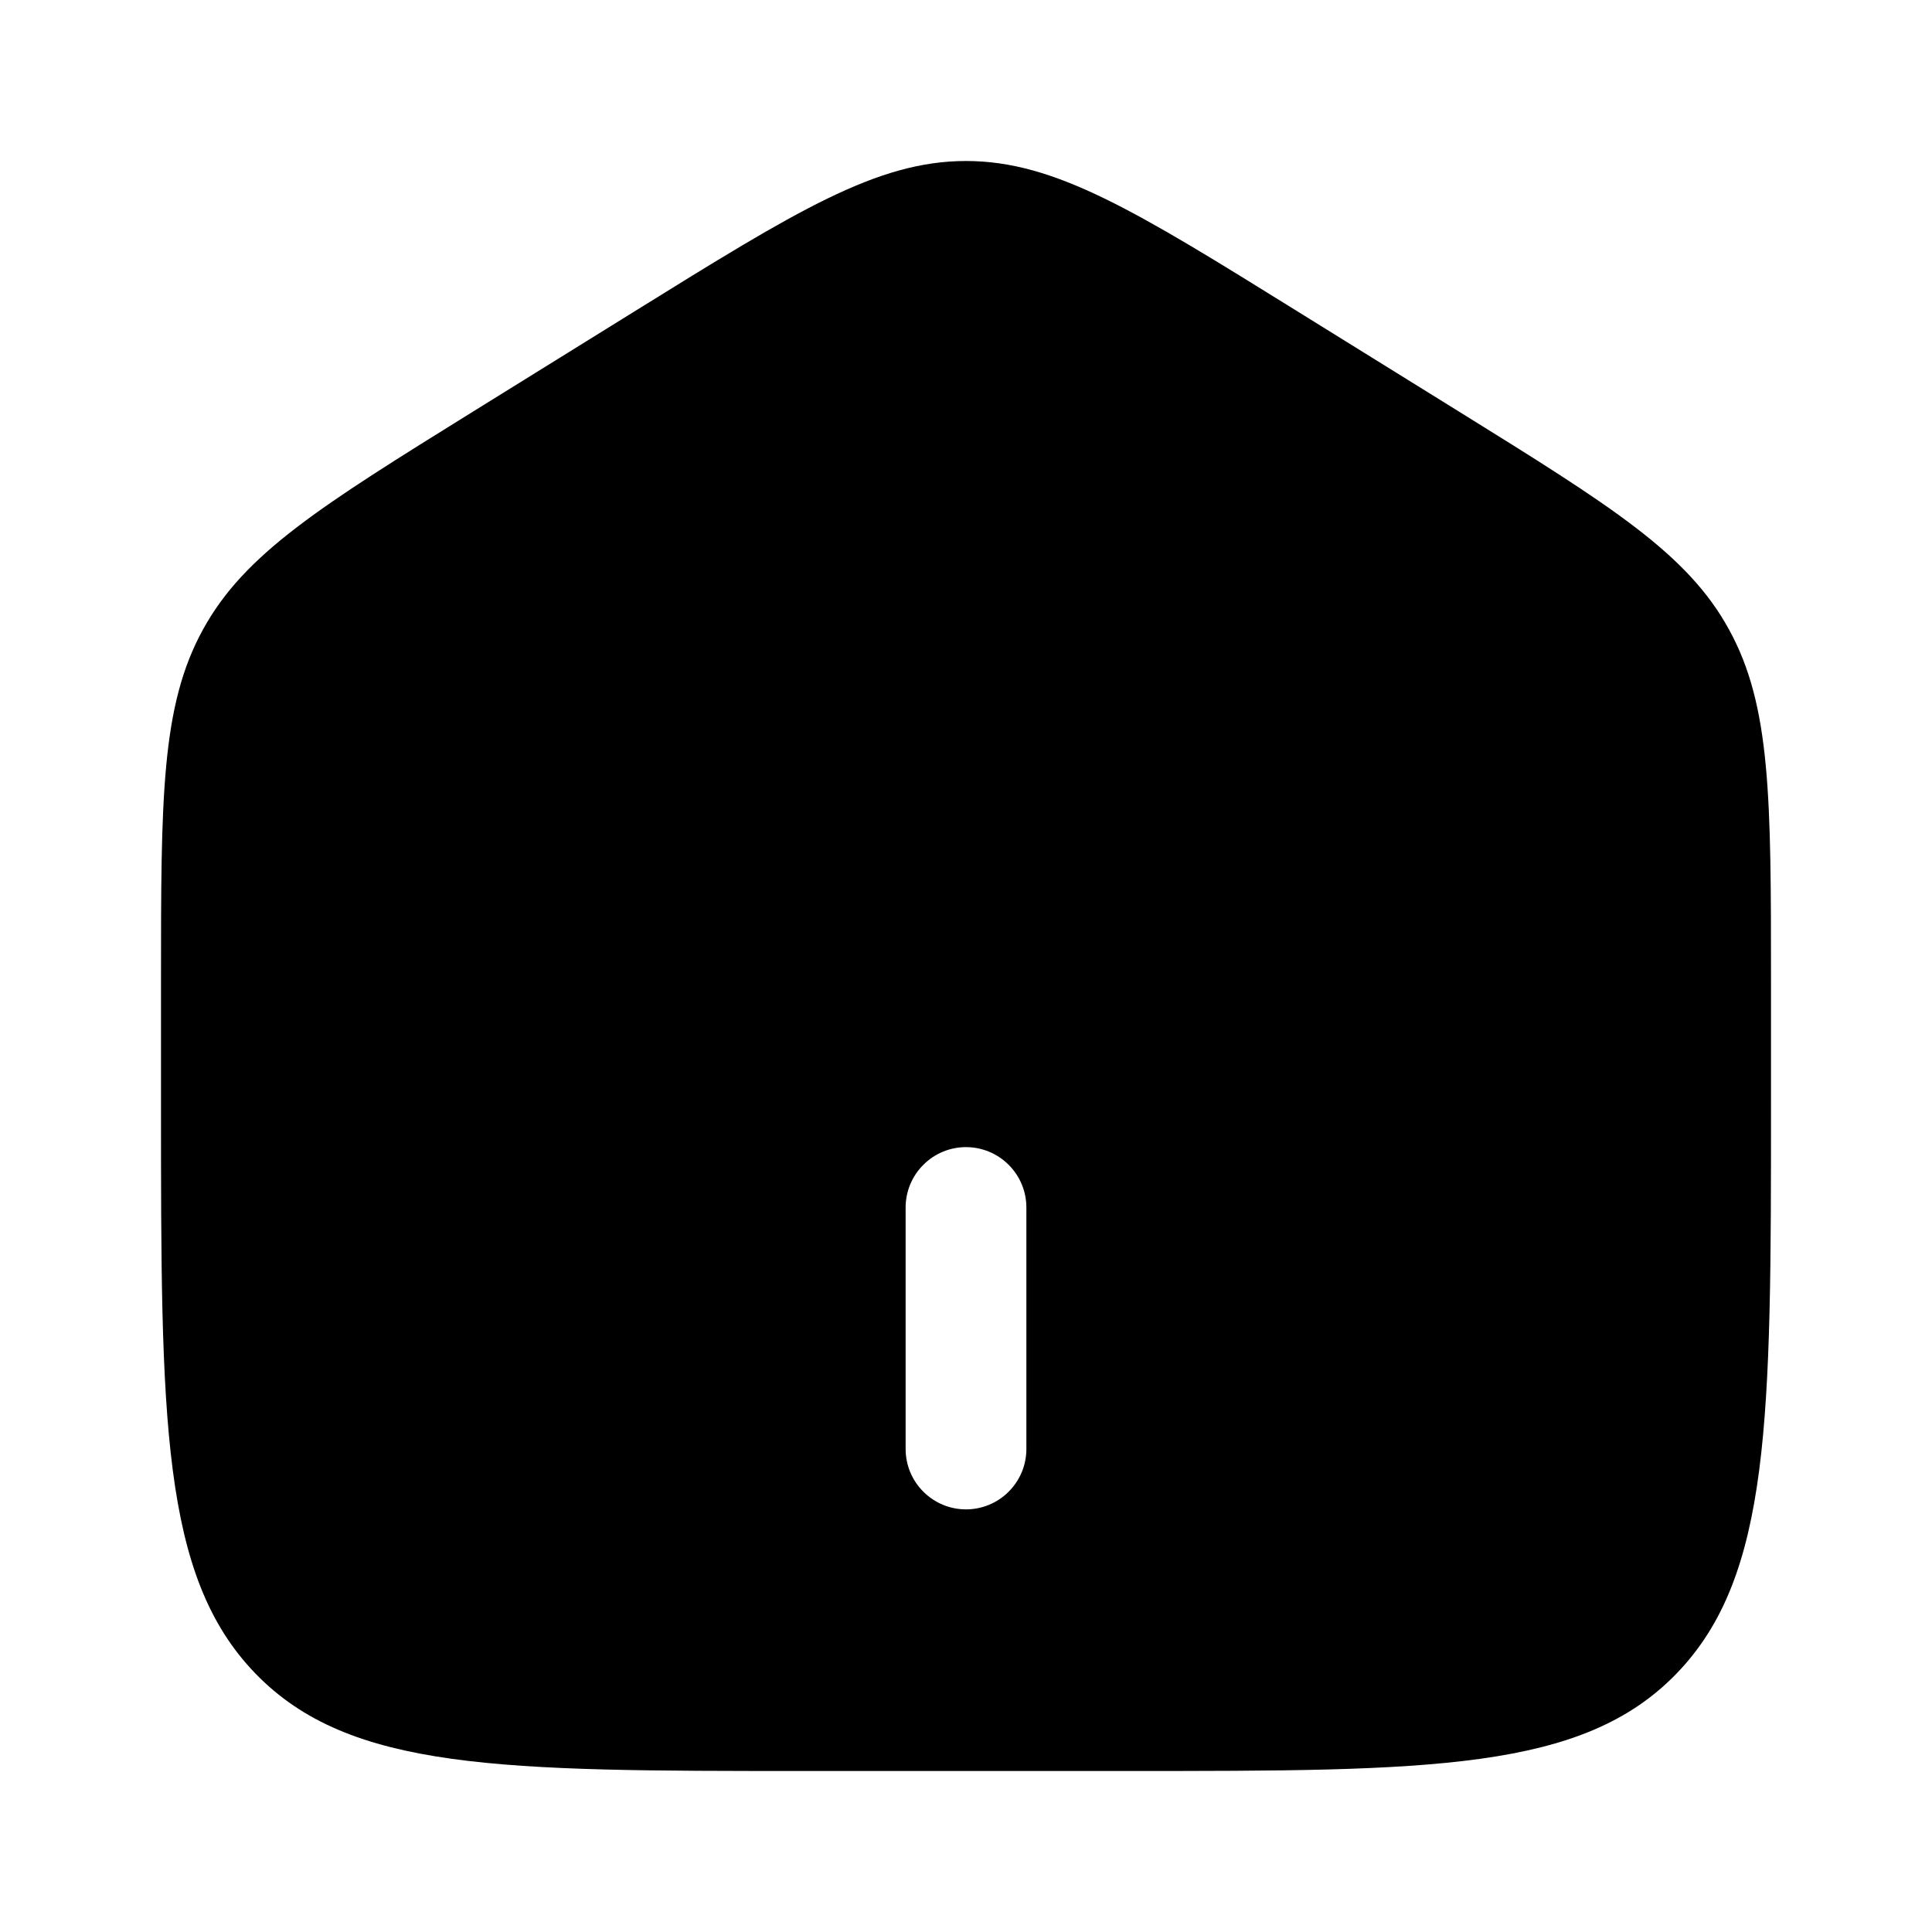
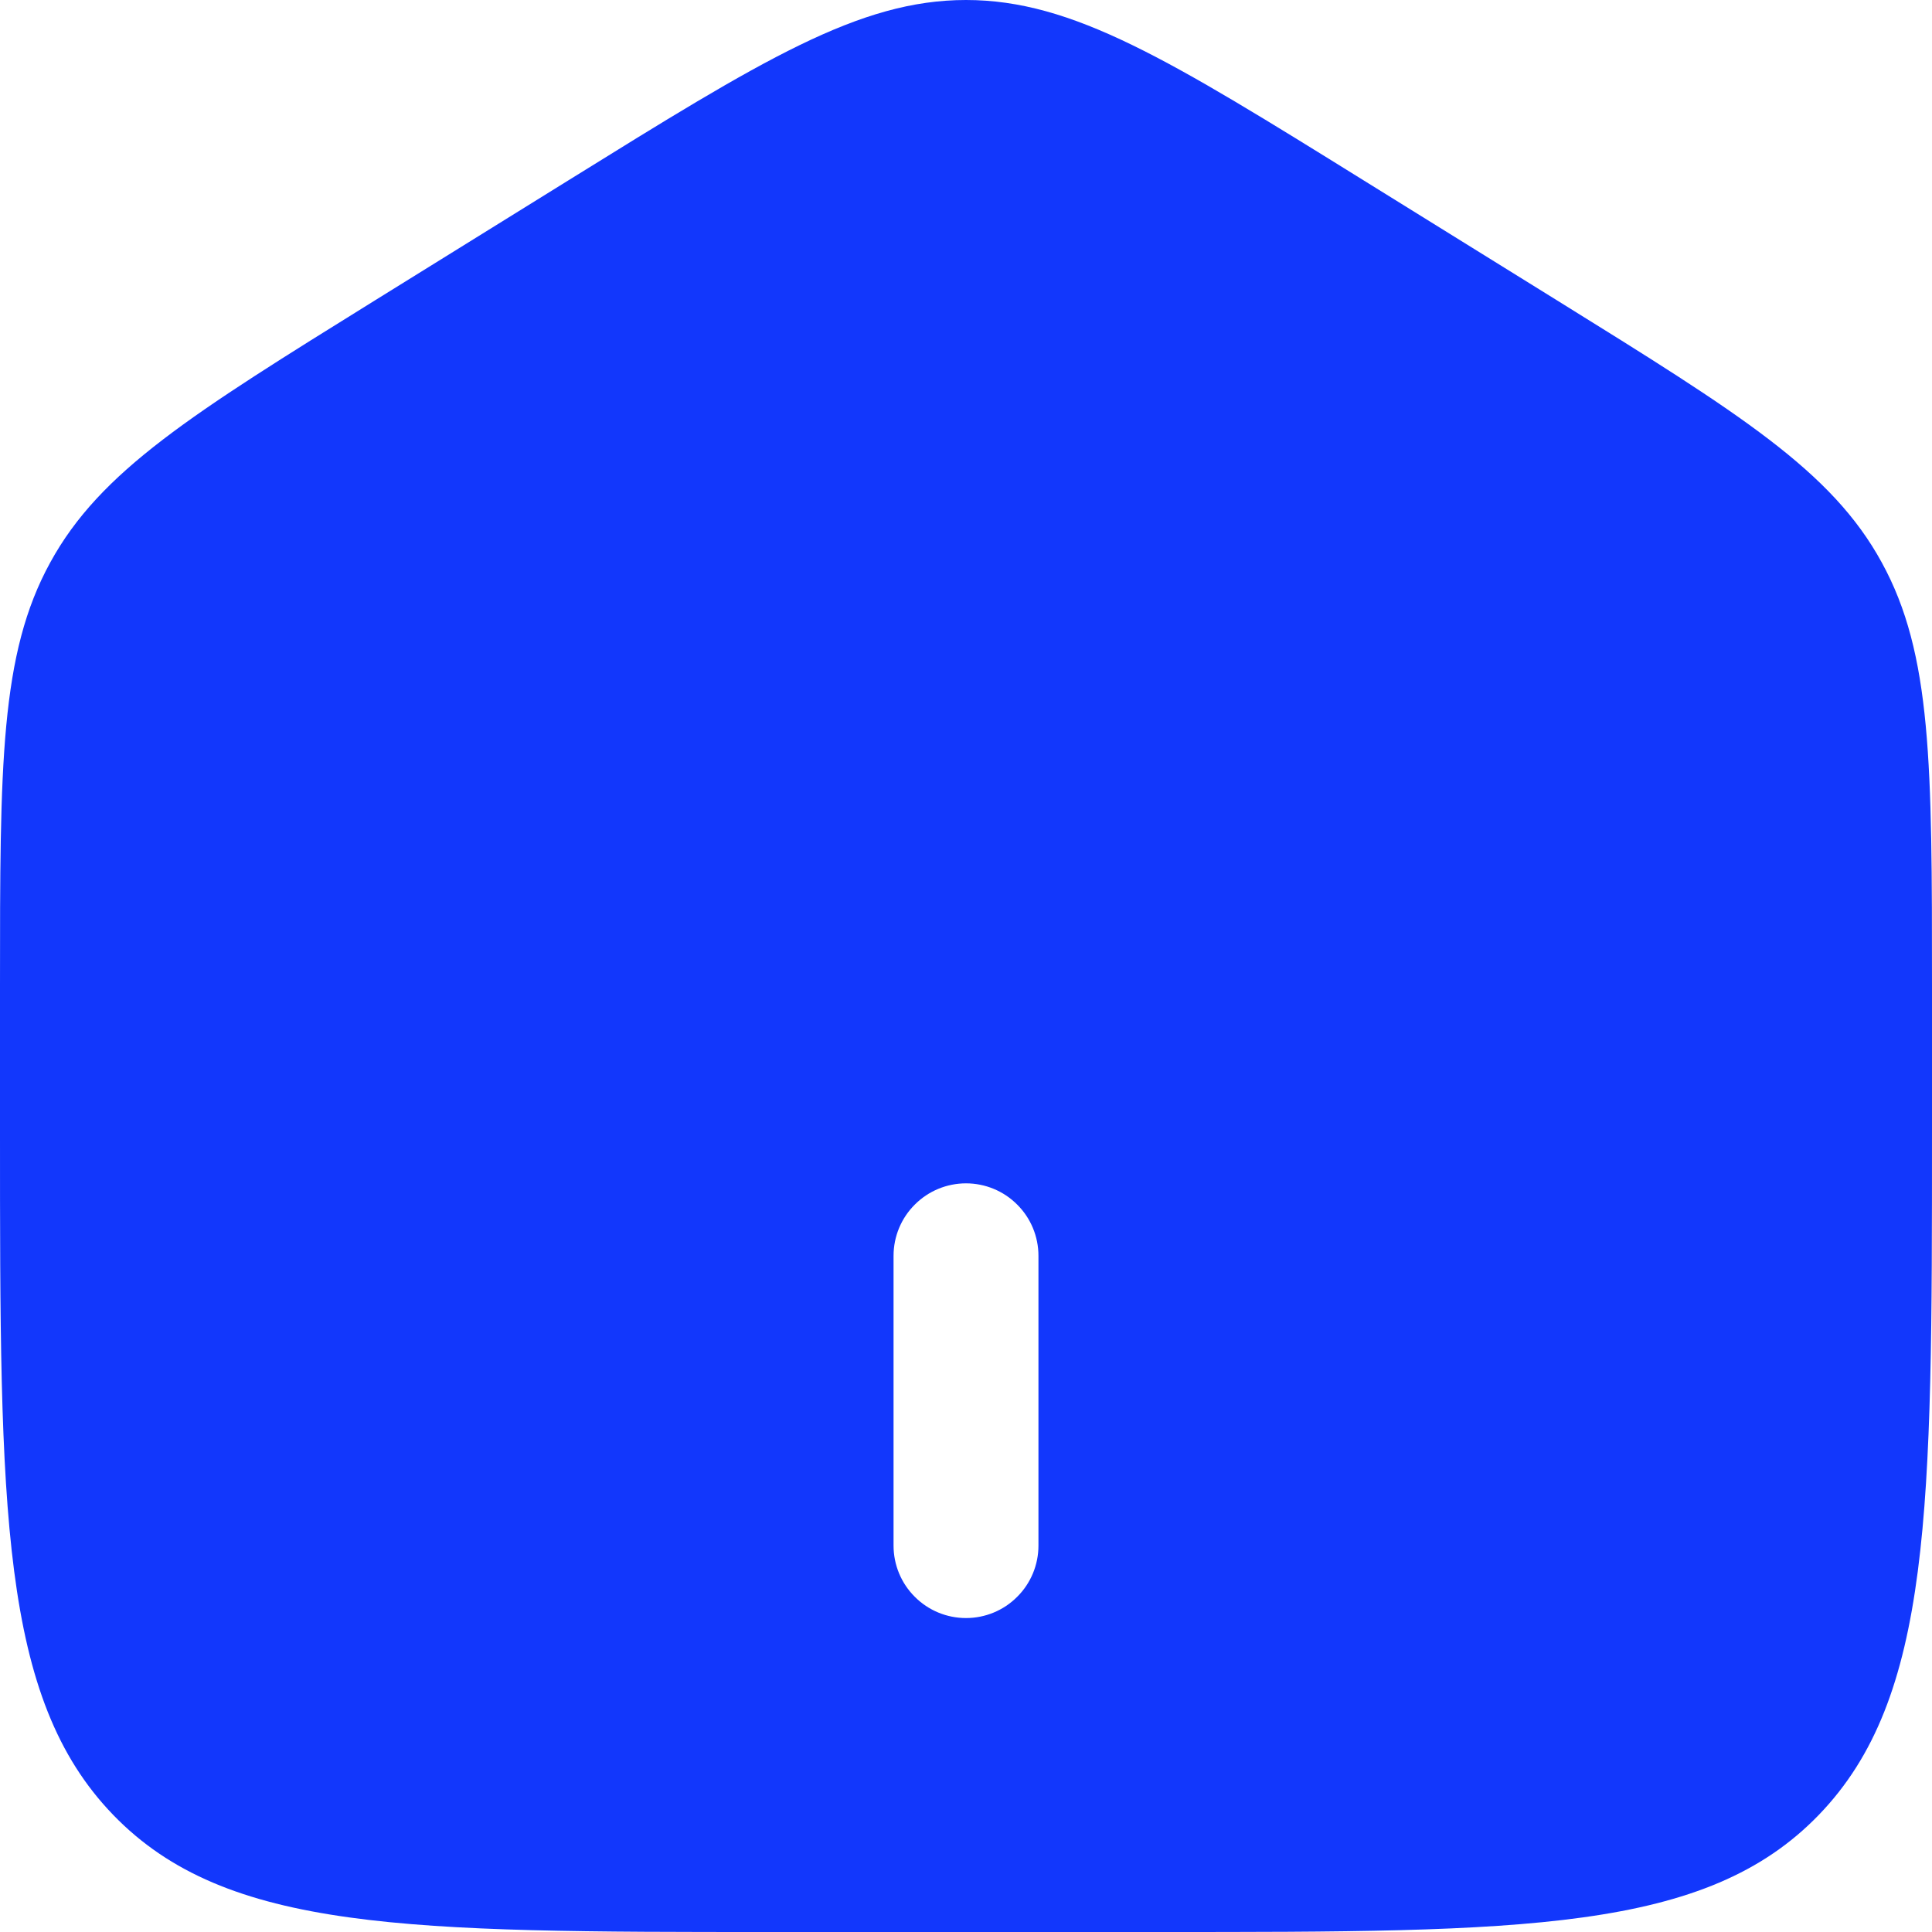
- <svg xmlns="http://www.w3.org/2000/svg" width="24" height="24" viewBox="0 0 24 24" fill="none">
-   <path fill-rule="evenodd" clip-rule="evenodd" d="M2.52 7.823C2 8.77 2 9.915 2 12.203V13.725C2 17.625 2 19.576 3.172 20.788C4.344 22 6.229 22 10 22H14C17.771 22 19.657 22 20.828 20.788C21.999 19.576 22 17.626 22 13.725V12.204C22 9.915 22 8.771 21.48 7.823C20.962 6.874 20.013 6.286 18.116 5.108L16.116 3.867C14.111 2.622 13.108 2 12 2C10.892 2 9.89 2.622 7.884 3.867L5.884 5.108C3.987 6.286 3.039 6.874 2.52 7.823ZM11.25 18C11.25 18.199 11.329 18.39 11.47 18.53C11.61 18.671 11.801 18.75 12 18.75C12.199 18.75 12.39 18.671 12.53 18.53C12.671 18.39 12.75 18.199 12.75 18V15C12.75 14.801 12.671 14.61 12.53 14.47C12.39 14.329 12.199 14.25 12 14.25C11.801 14.25 11.61 14.329 11.47 14.47C11.329 14.61 11.25 14.801 11.25 15V18Z" fill="black" />
+ <svg xmlns="http://www.w3.org/2000/svg" width="20" height="20" viewBox="0 0 20 20" fill="none">
+   <path fill-rule="evenodd" clip-rule="evenodd" d="M0.52 5.823C0 6.77 0 7.915 0 10.203V11.725C0 15.625 -1.19209e-07 17.576 1.172 18.788C2.344 20 4.229 20 8 20H12C15.771 20 17.657 20 18.828 18.788C19.999 17.576 20 15.626 20 11.725V10.204C20 7.915 20 6.771 19.48 5.823C18.962 4.874 18.013 4.286 16.116 3.108L14.116 1.867C12.111 0.622 11.108 0 10 0C8.892 0 7.89 0.622 5.884 1.867L3.884 3.108C1.987 4.286 1.039 4.874 0.52 5.823ZM9.25 16C9.25 16.199 9.329 16.39 9.47 16.53C9.61 16.671 9.801 16.75 10 16.75C10.199 16.75 10.39 16.671 10.53 16.53C10.671 16.39 10.75 16.199 10.75 16V13C10.75 12.801 10.671 12.61 10.53 12.47C10.39 12.329 10.199 12.25 10 12.25C9.801 12.25 9.61 12.329 9.47 12.47C9.329 12.61 9.25 12.801 9.25 13V16Z" fill="#1237FC" />
</svg>
